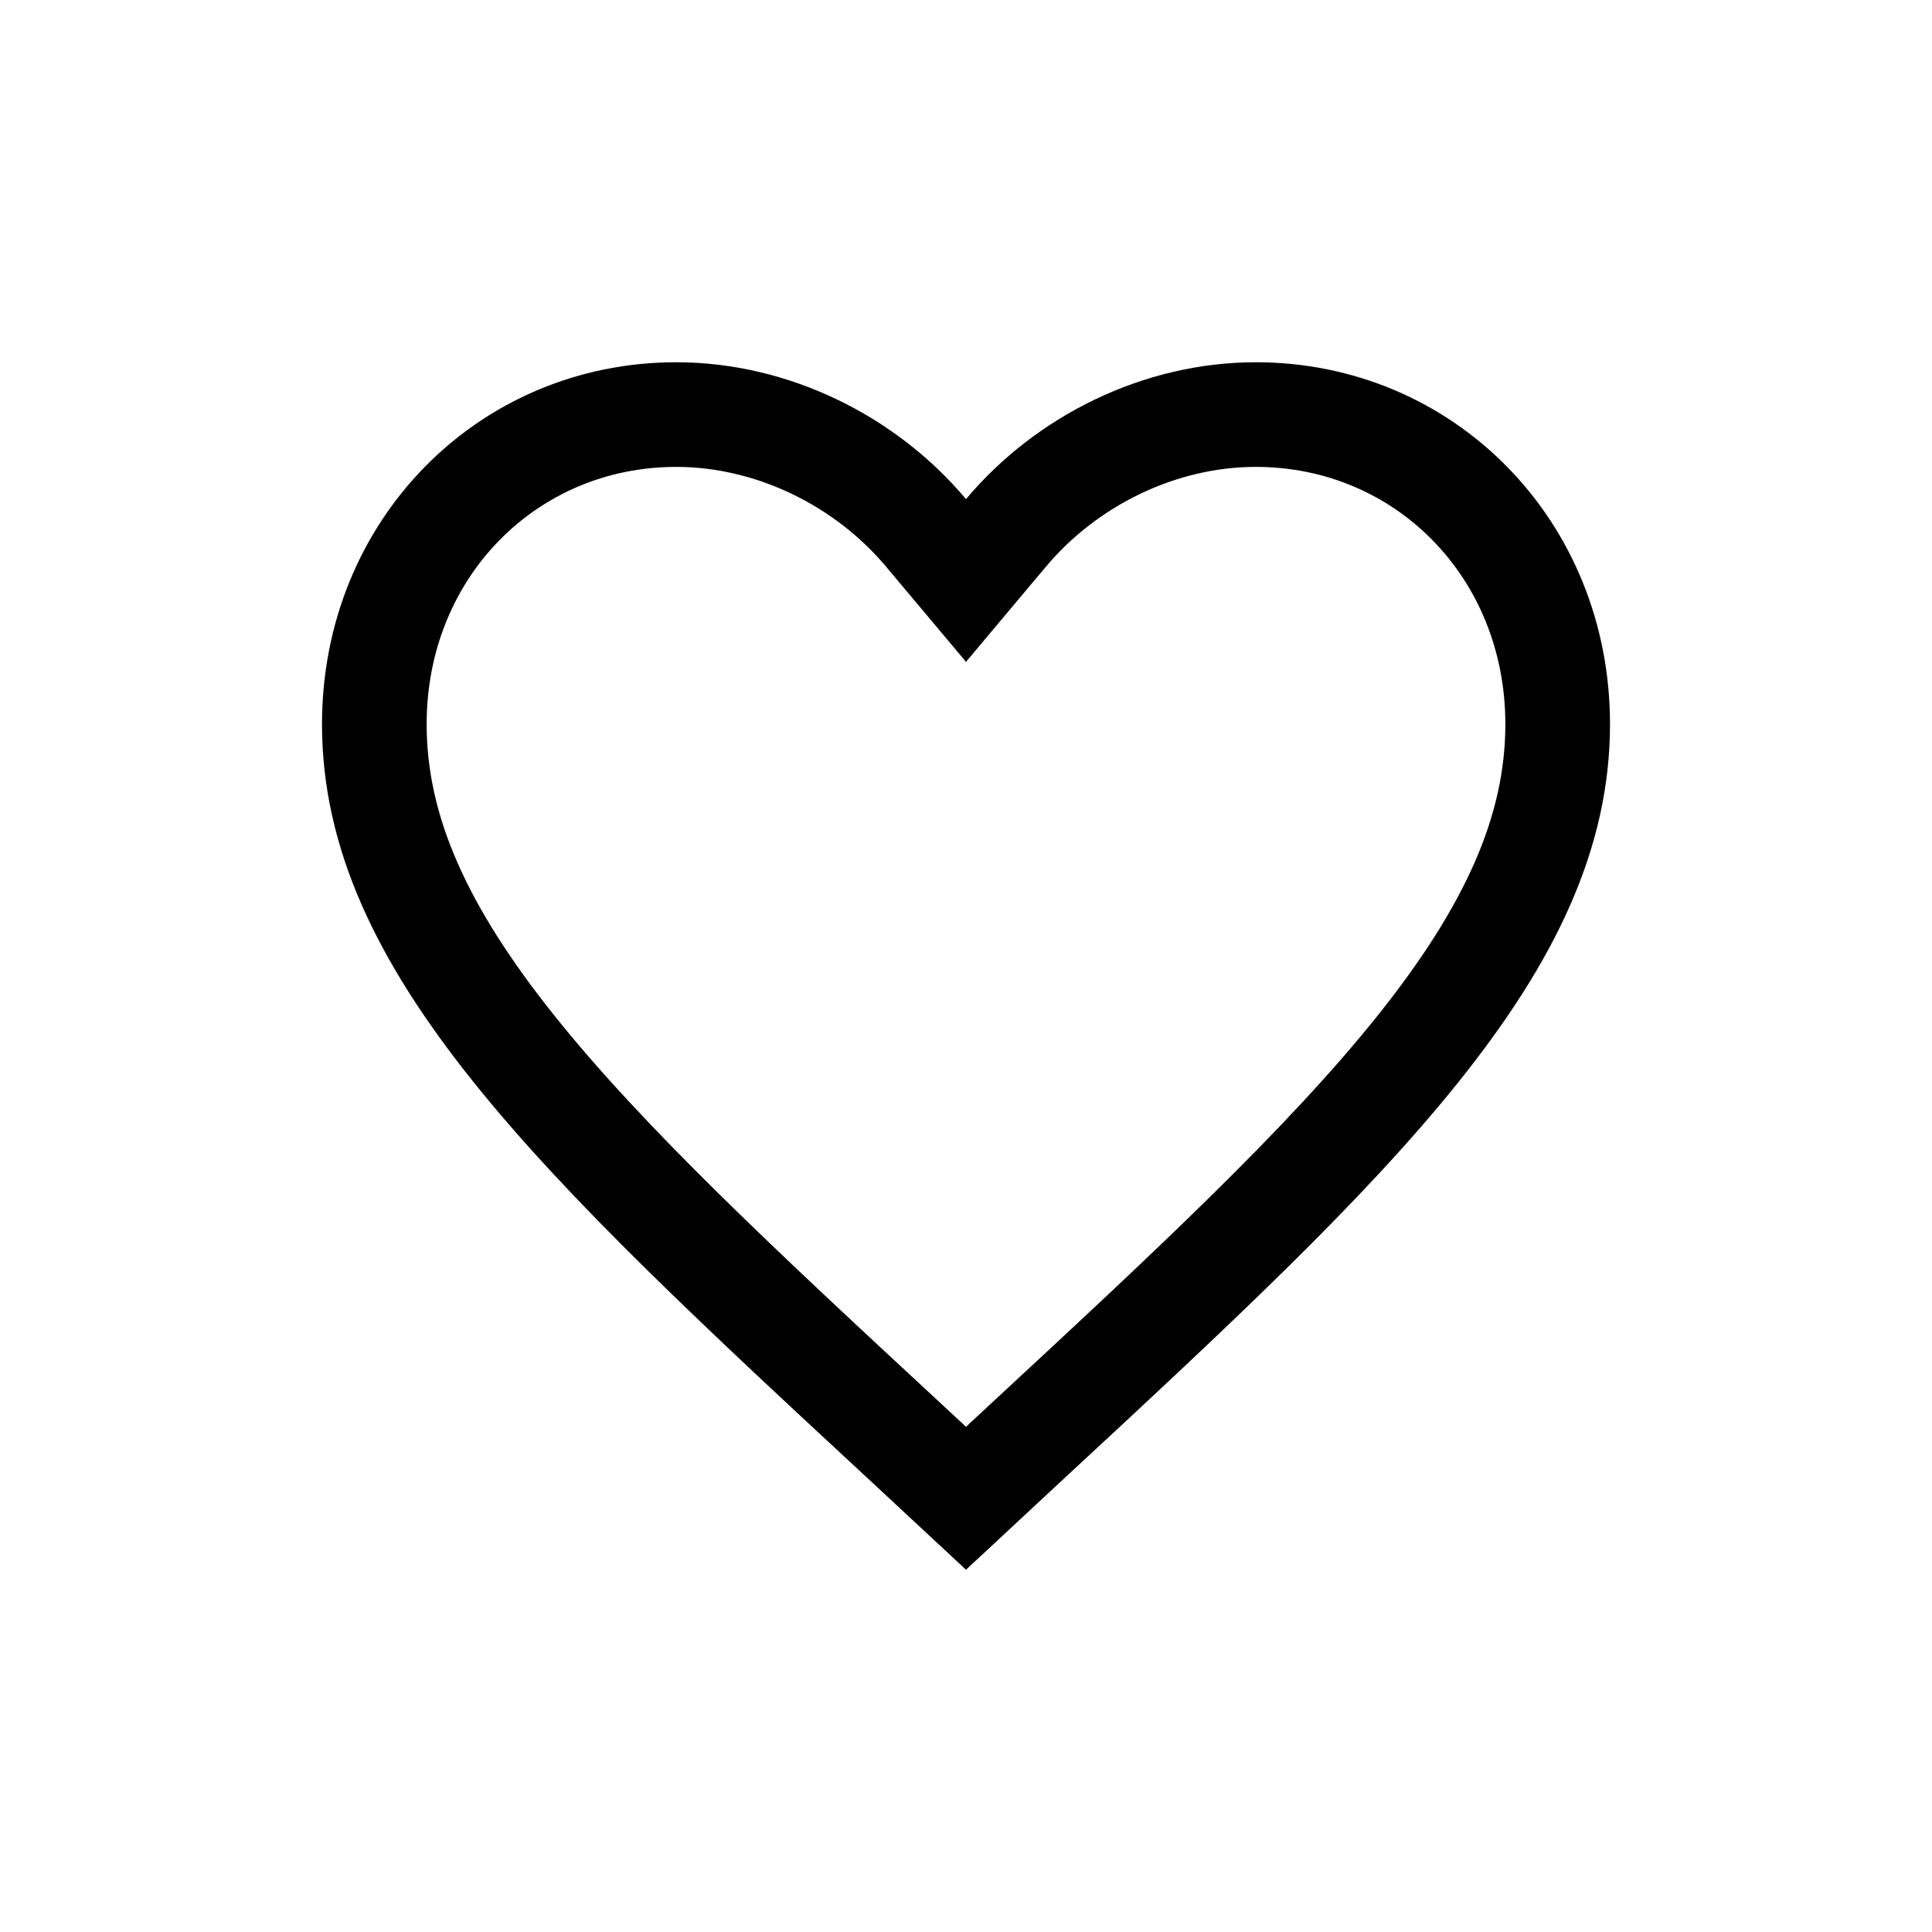
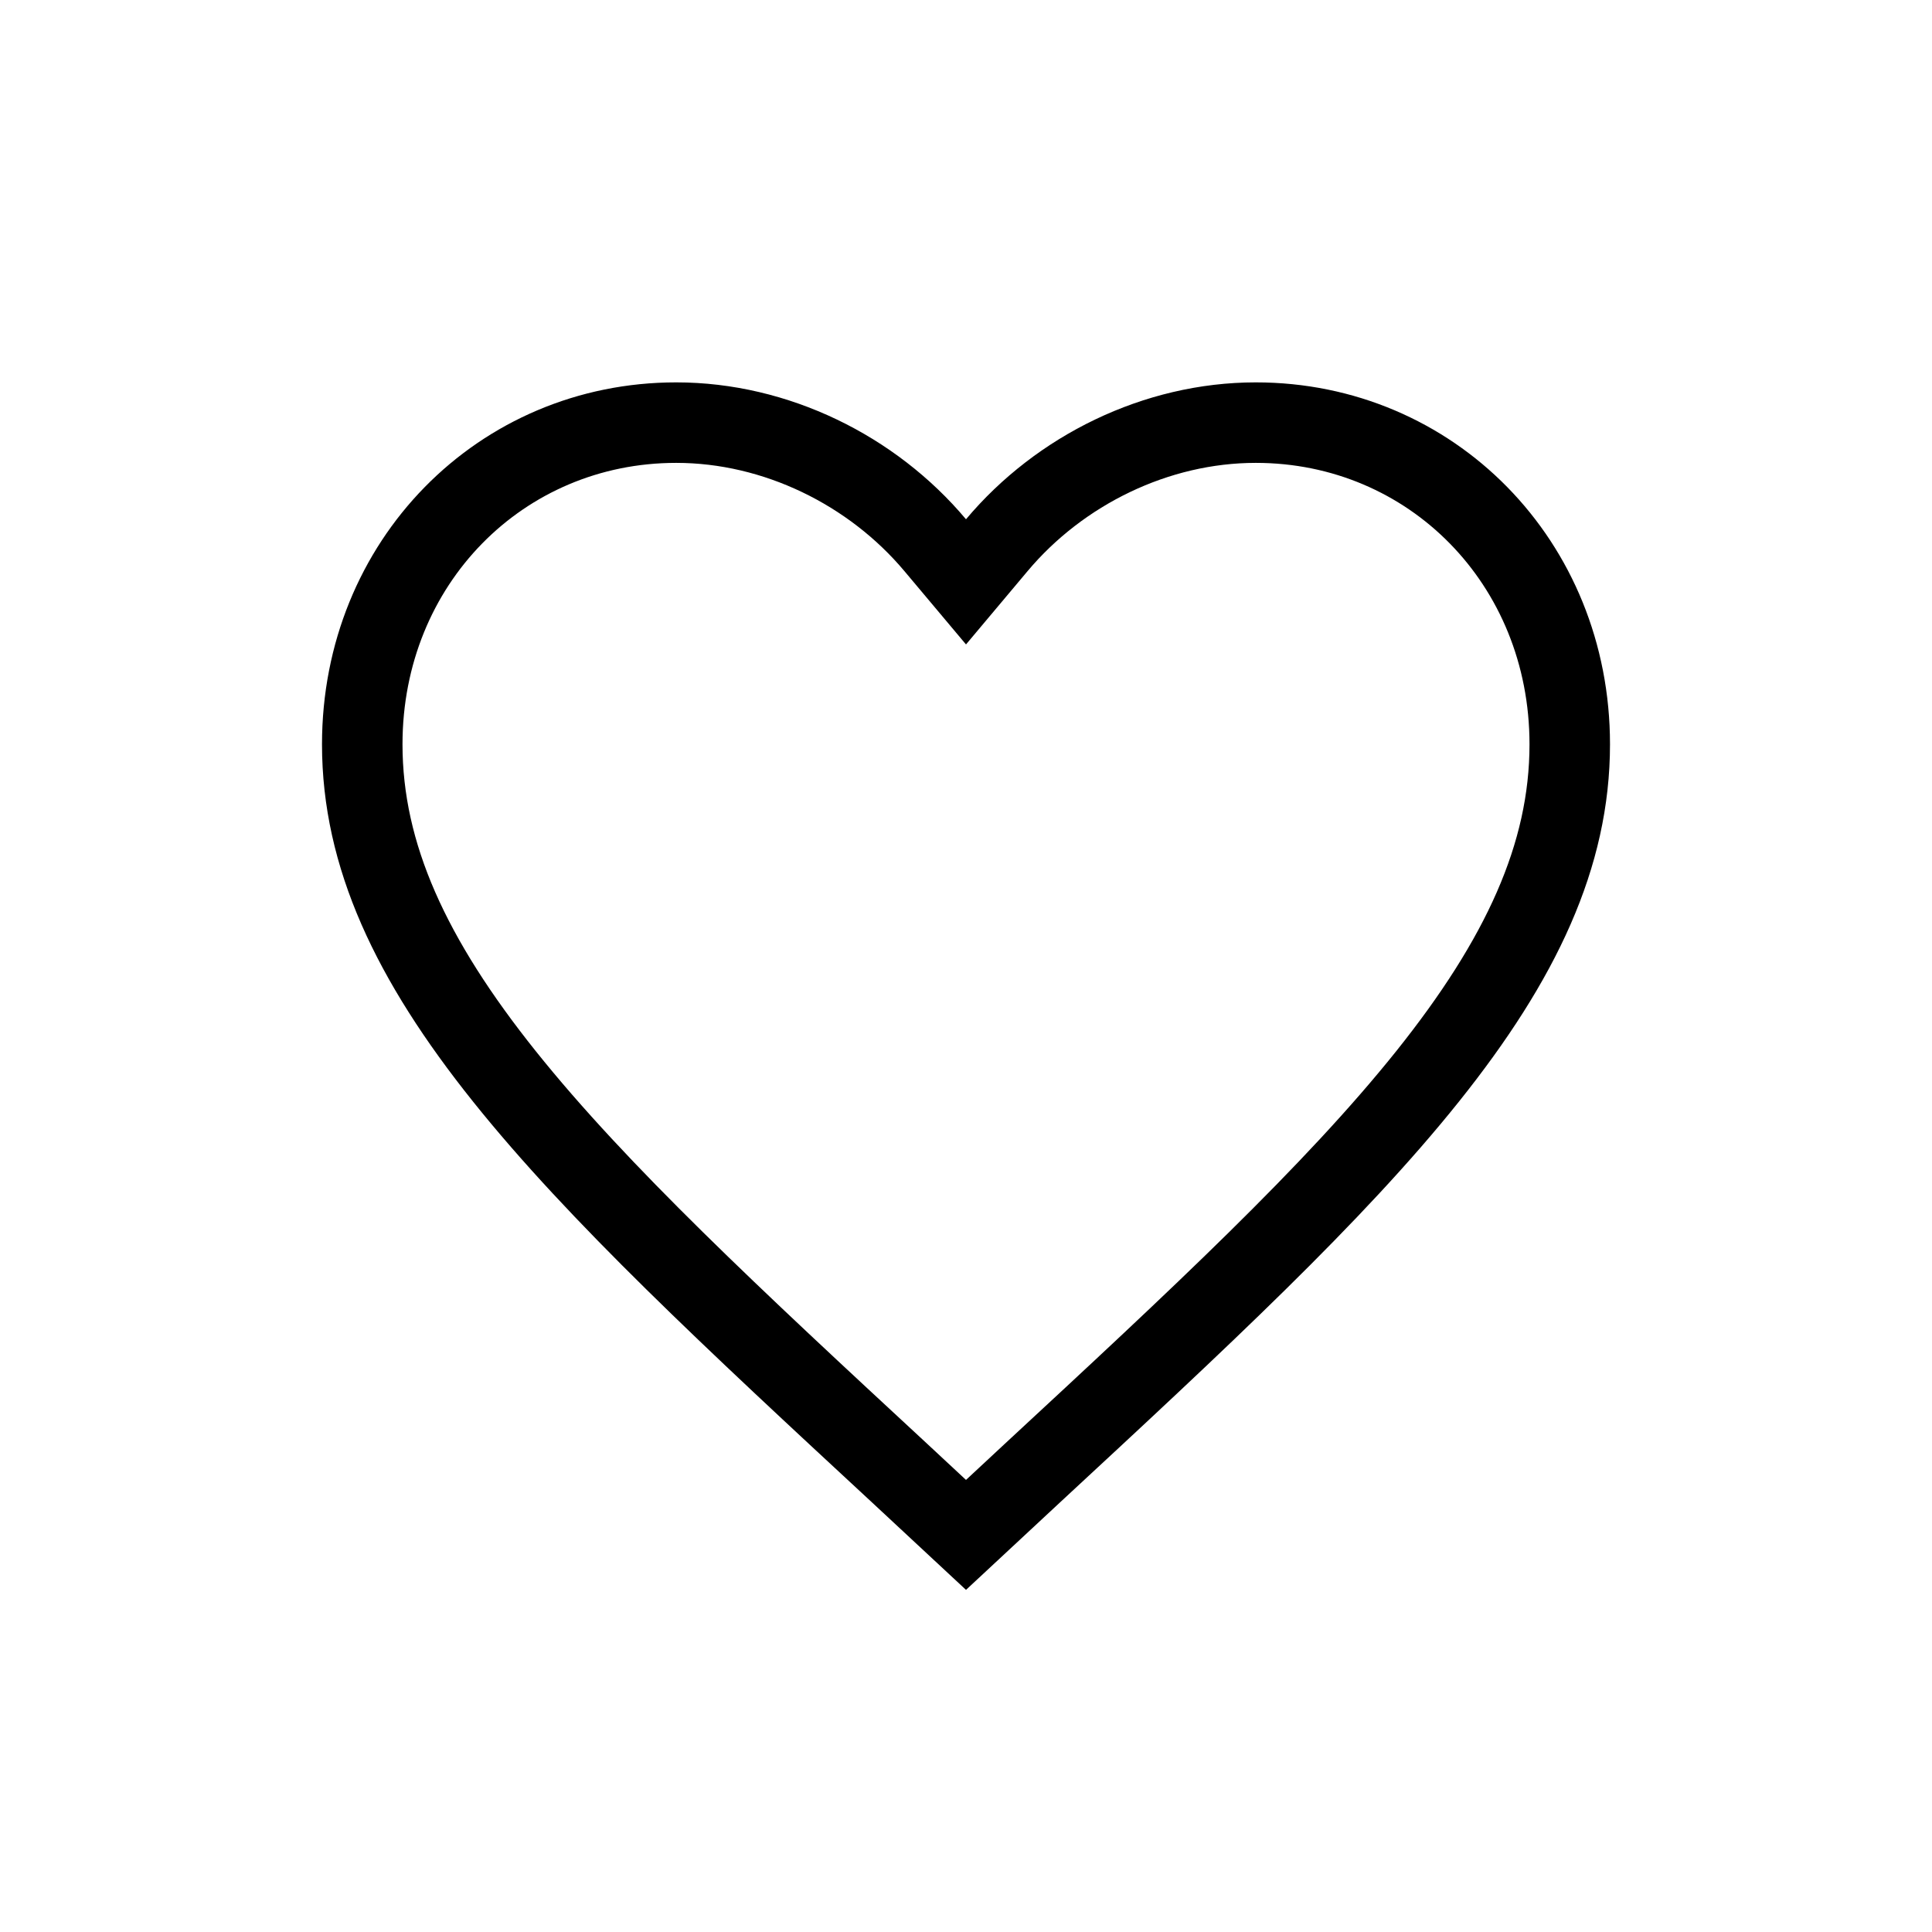
<svg xmlns="http://www.w3.org/2000/svg" width="24" height="24" viewBox="0 0 24 24" fill="none">
-   <path d="M11.502 6.618L12 7.211L12.498 6.618C13.253 5.72 14.41 5.15 15.6 5.15C17.693 5.15 19.35 6.817 19.35 8.996C19.35 10.328 18.768 11.588 17.617 13.027C16.459 14.474 14.791 16.024 12.718 17.944L12.717 17.945L12 18.612L11.283 17.945L11.282 17.944C9.209 16.024 7.541 14.474 6.383 13.027C5.232 11.588 4.65 10.328 4.65 8.996C4.65 6.817 6.307 5.15 8.4 5.15C9.59 5.15 10.747 5.72 11.502 6.618Z" stroke="currentColor" stroke-width="1.3" />
+   <path d="M11.617 6.772L12 7.228L12.383 6.772C13.165 5.841 14.363 5.25 15.6 5.25C17.778 5.25 19.5 6.987 19.5 9.246C19.5 10.626 18.895 11.919 17.735 13.37C16.568 14.829 14.89 16.387 12.82 18.304L12.819 18.305L12 19.067L11.181 18.305L11.18 18.304C9.11 16.387 7.432 14.829 6.265 13.37C5.105 11.919 4.5 10.626 4.5 9.246C4.5 6.987 6.222 5.25 8.4 5.25C9.637 5.25 10.835 5.841 11.617 6.772Z" stroke="currentColor" />
</svg>
